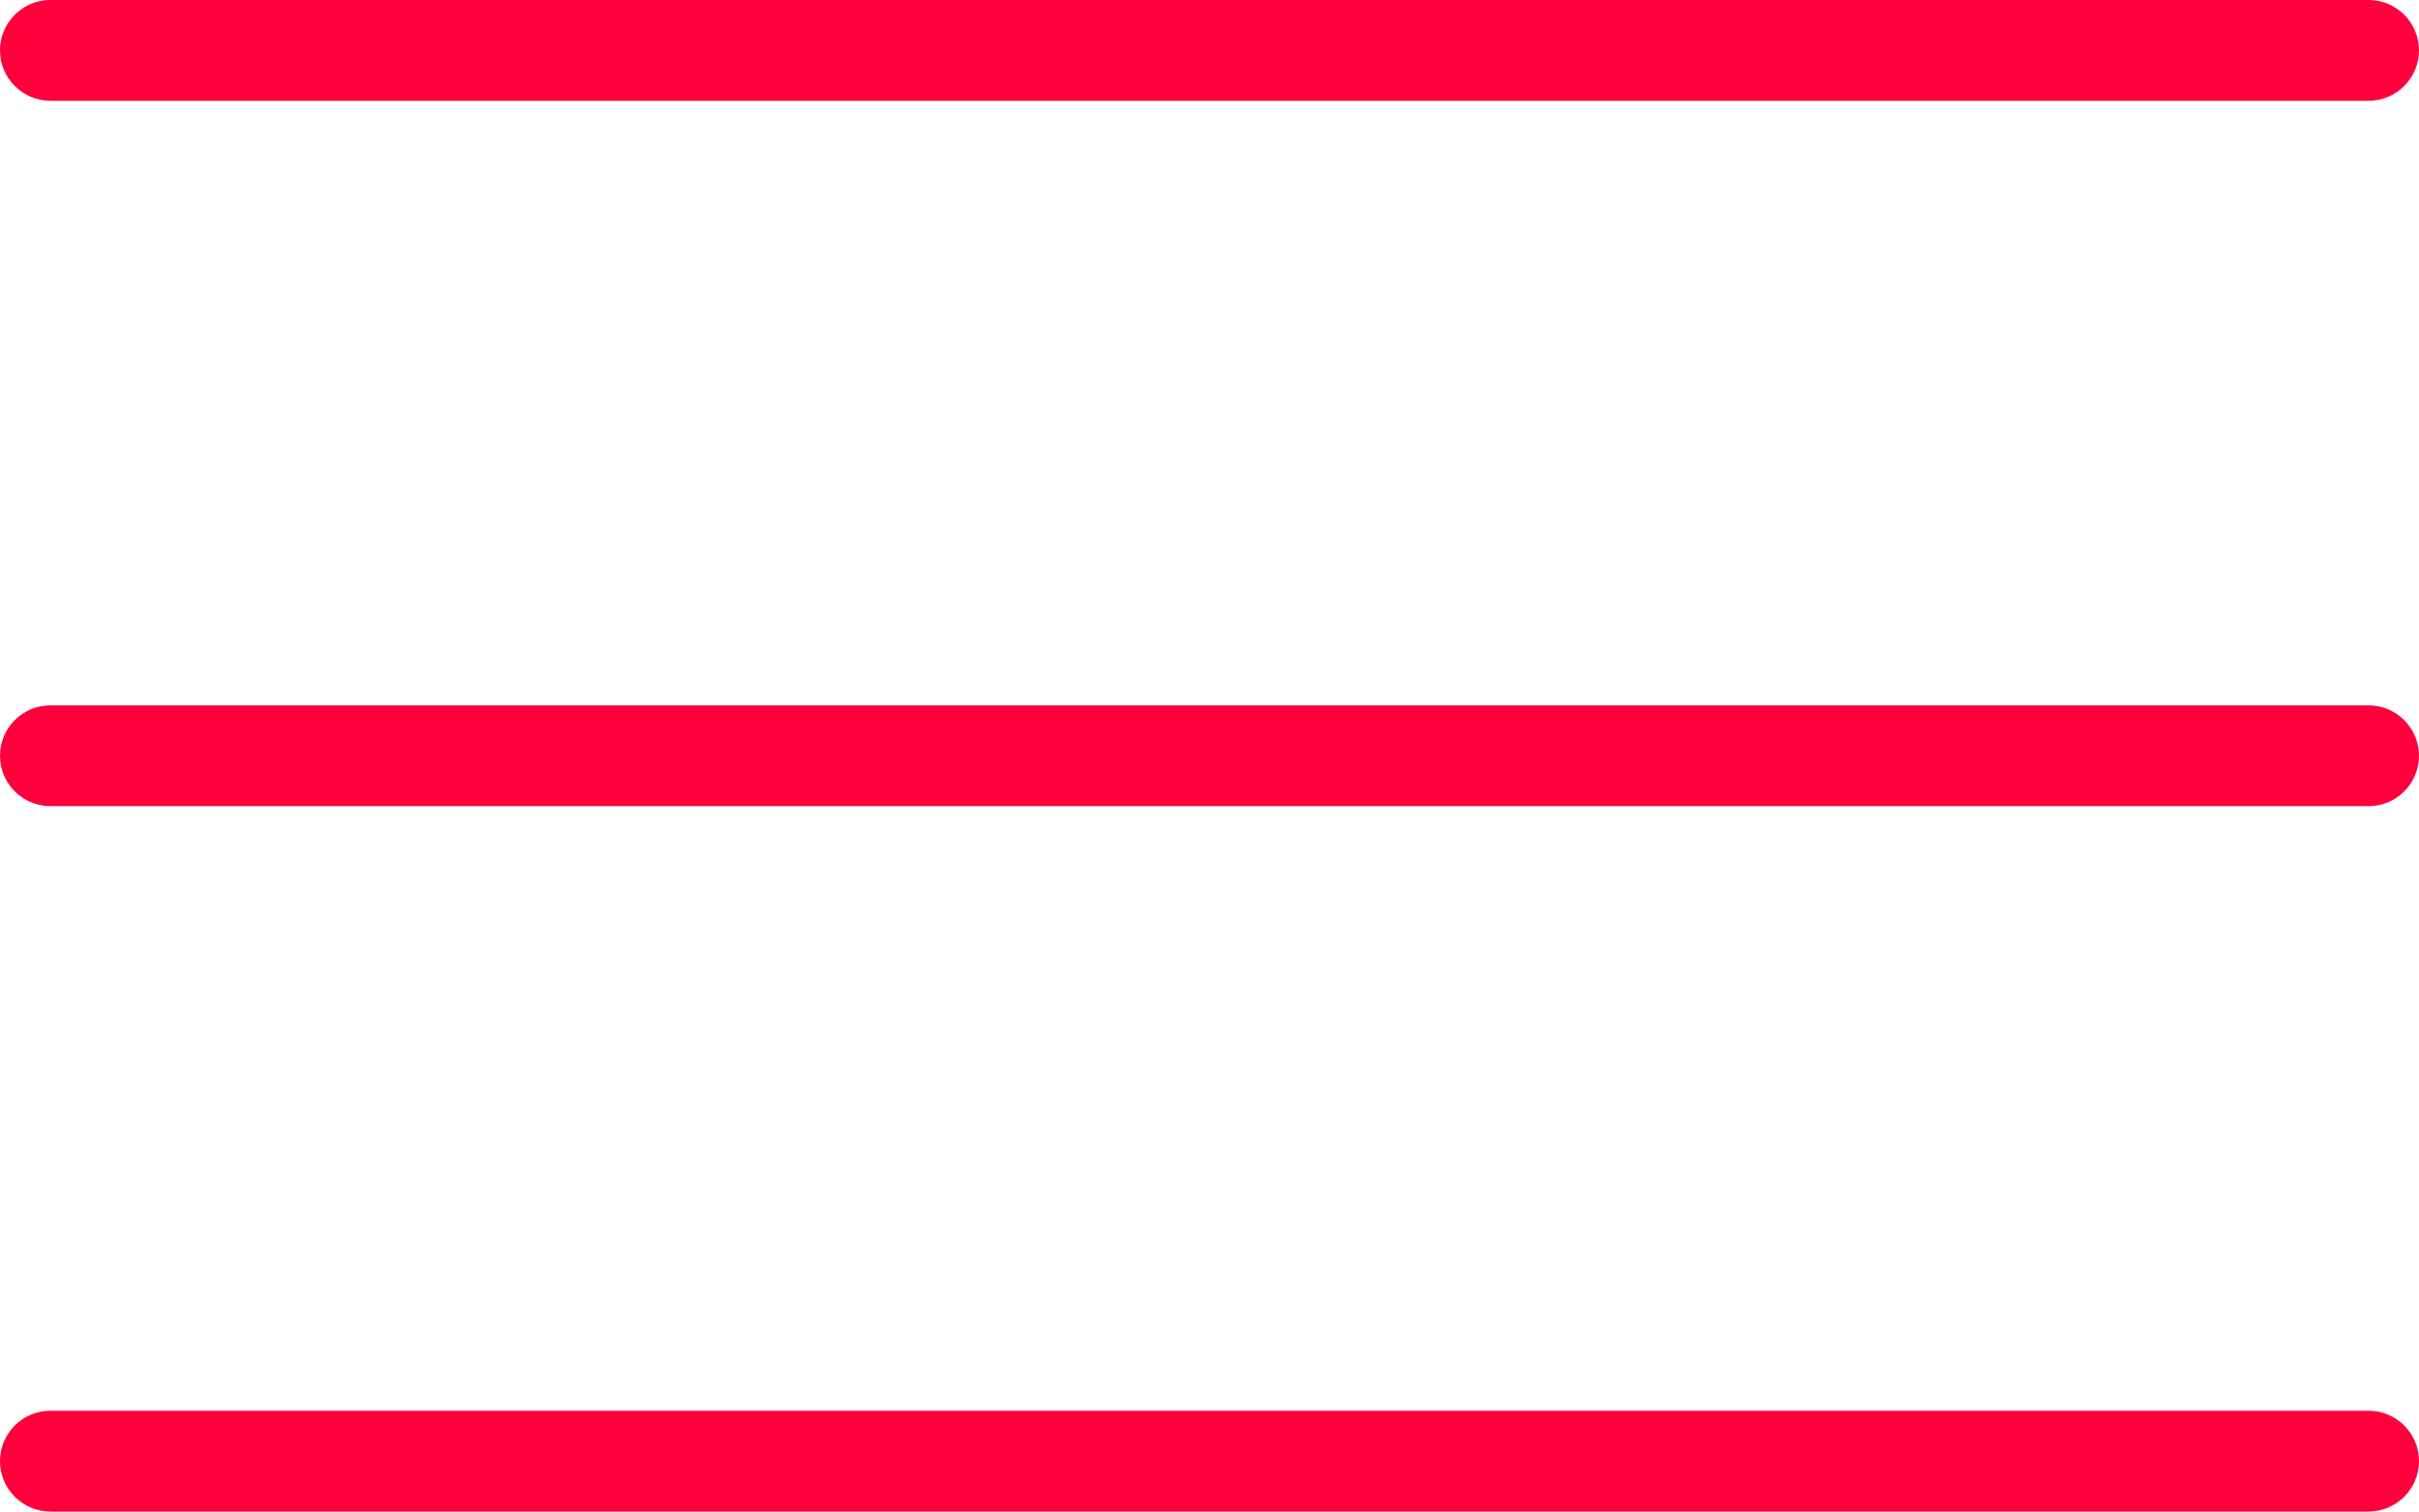
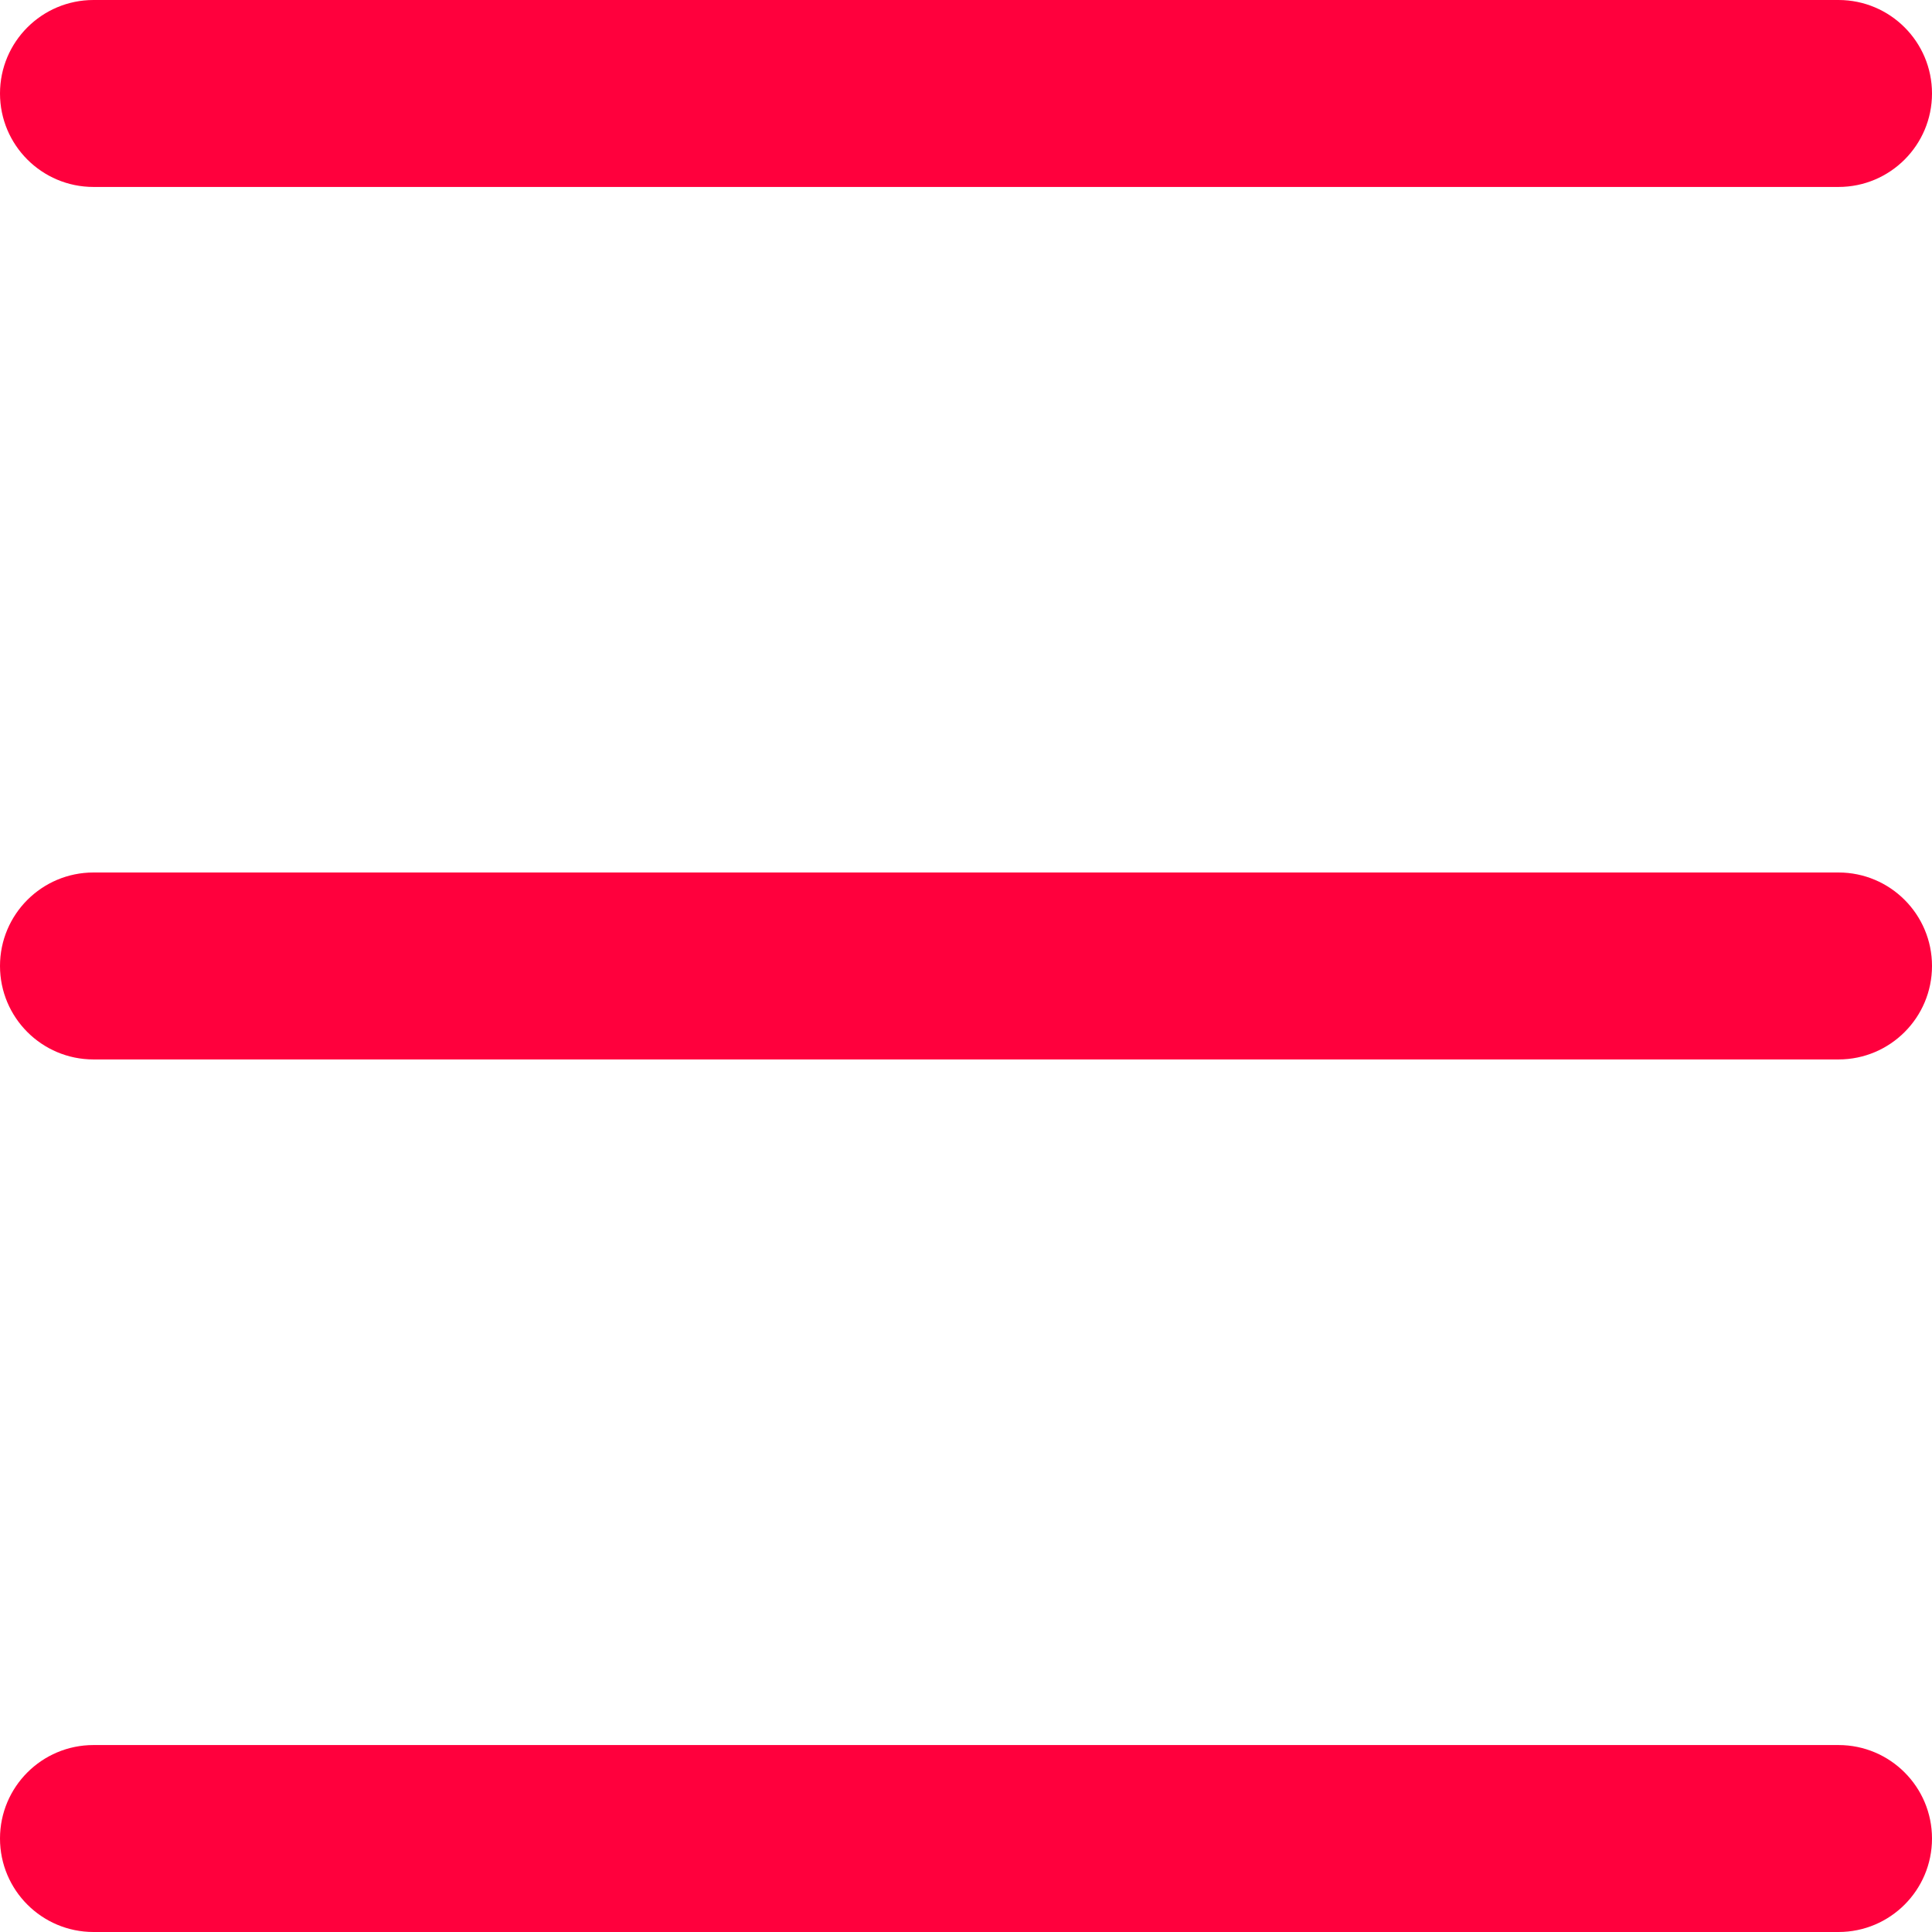
- <svg xmlns="http://www.w3.org/2000/svg" width="48" height="30" viewBox="0 0 48 30" fill="none">
-   <rect y="14" width="48" height="2" rx="1" fill="#FF003D" />
-   <rect width="48" height="2" rx="1" fill="#FF003D" />
-   <rect y="28" width="48" height="2" rx="1" fill="#FF003D" />
+ <svg xmlns="http://www.w3.org/2000/svg" width="30" height="30" viewBox="0 0 30 30" fill="none">
+   <rect y="13.548" width="30" height="2.903" rx="1.452" fill="#FF003D" />
+   <rect width="30" height="2.903" rx="1.452" fill="#FF003D" />
+   <rect y="27.097" width="30" height="2.903" rx="1.452" fill="#FF003D" />
</svg>
